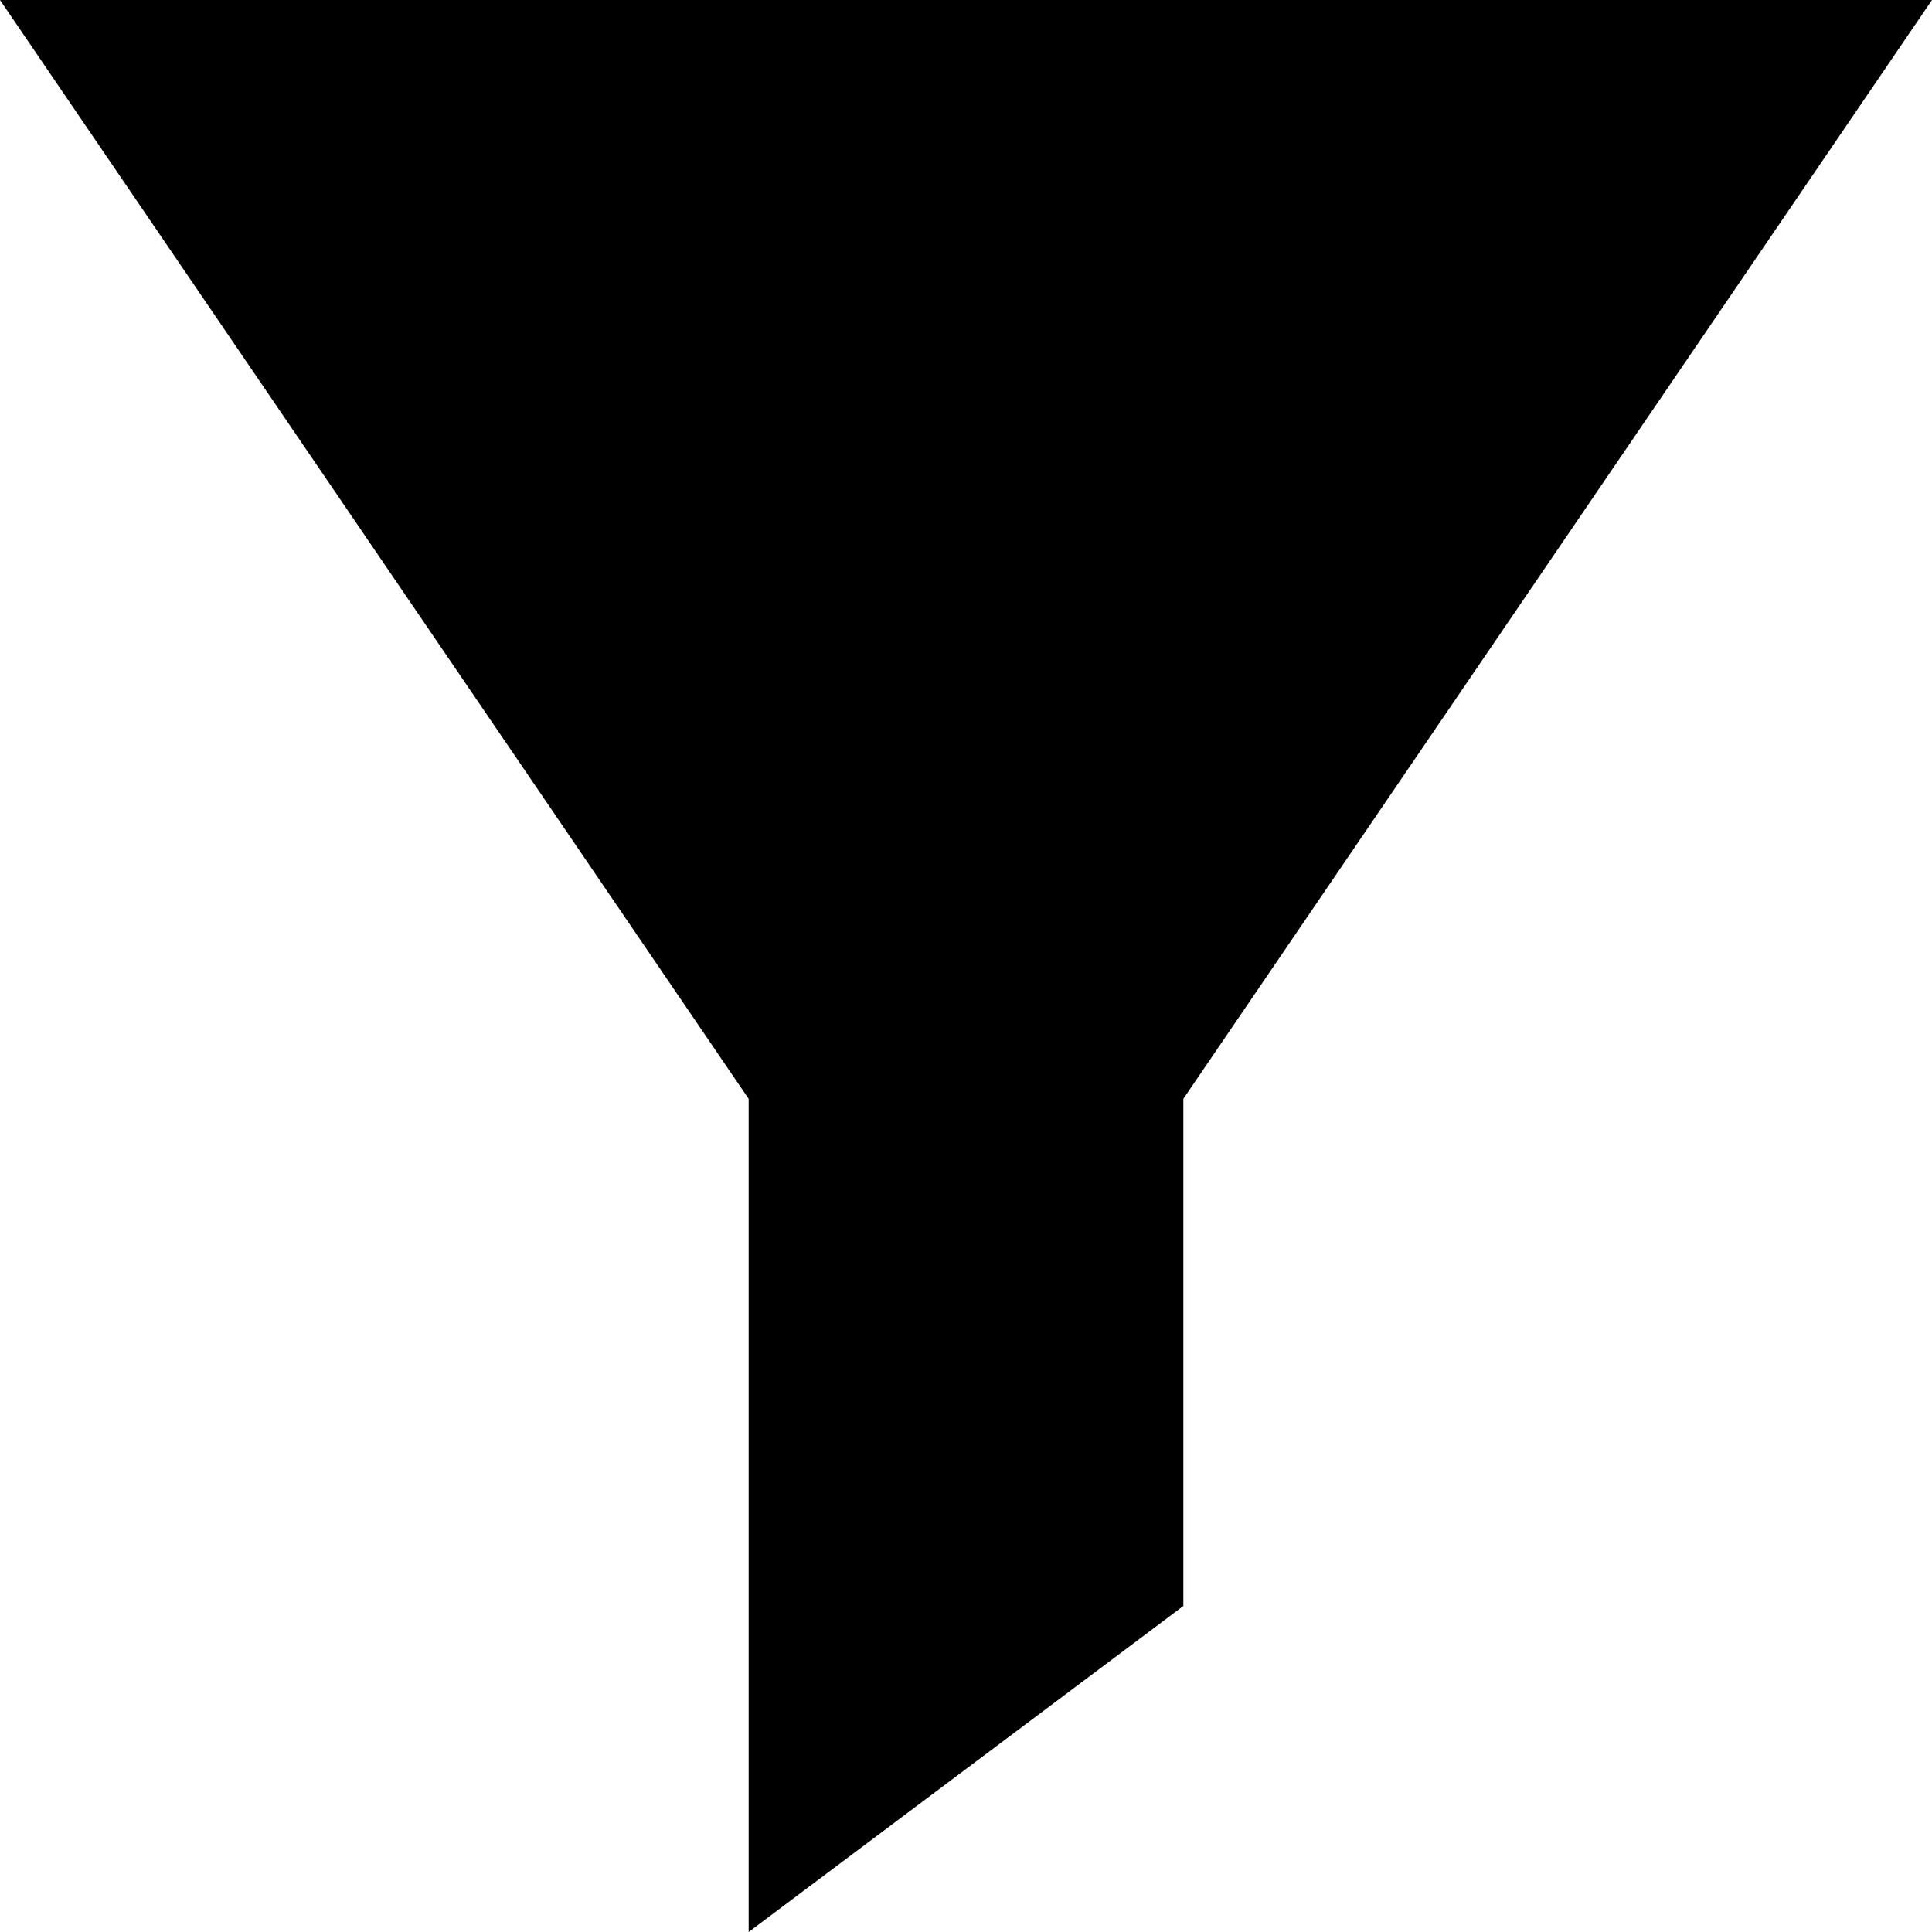
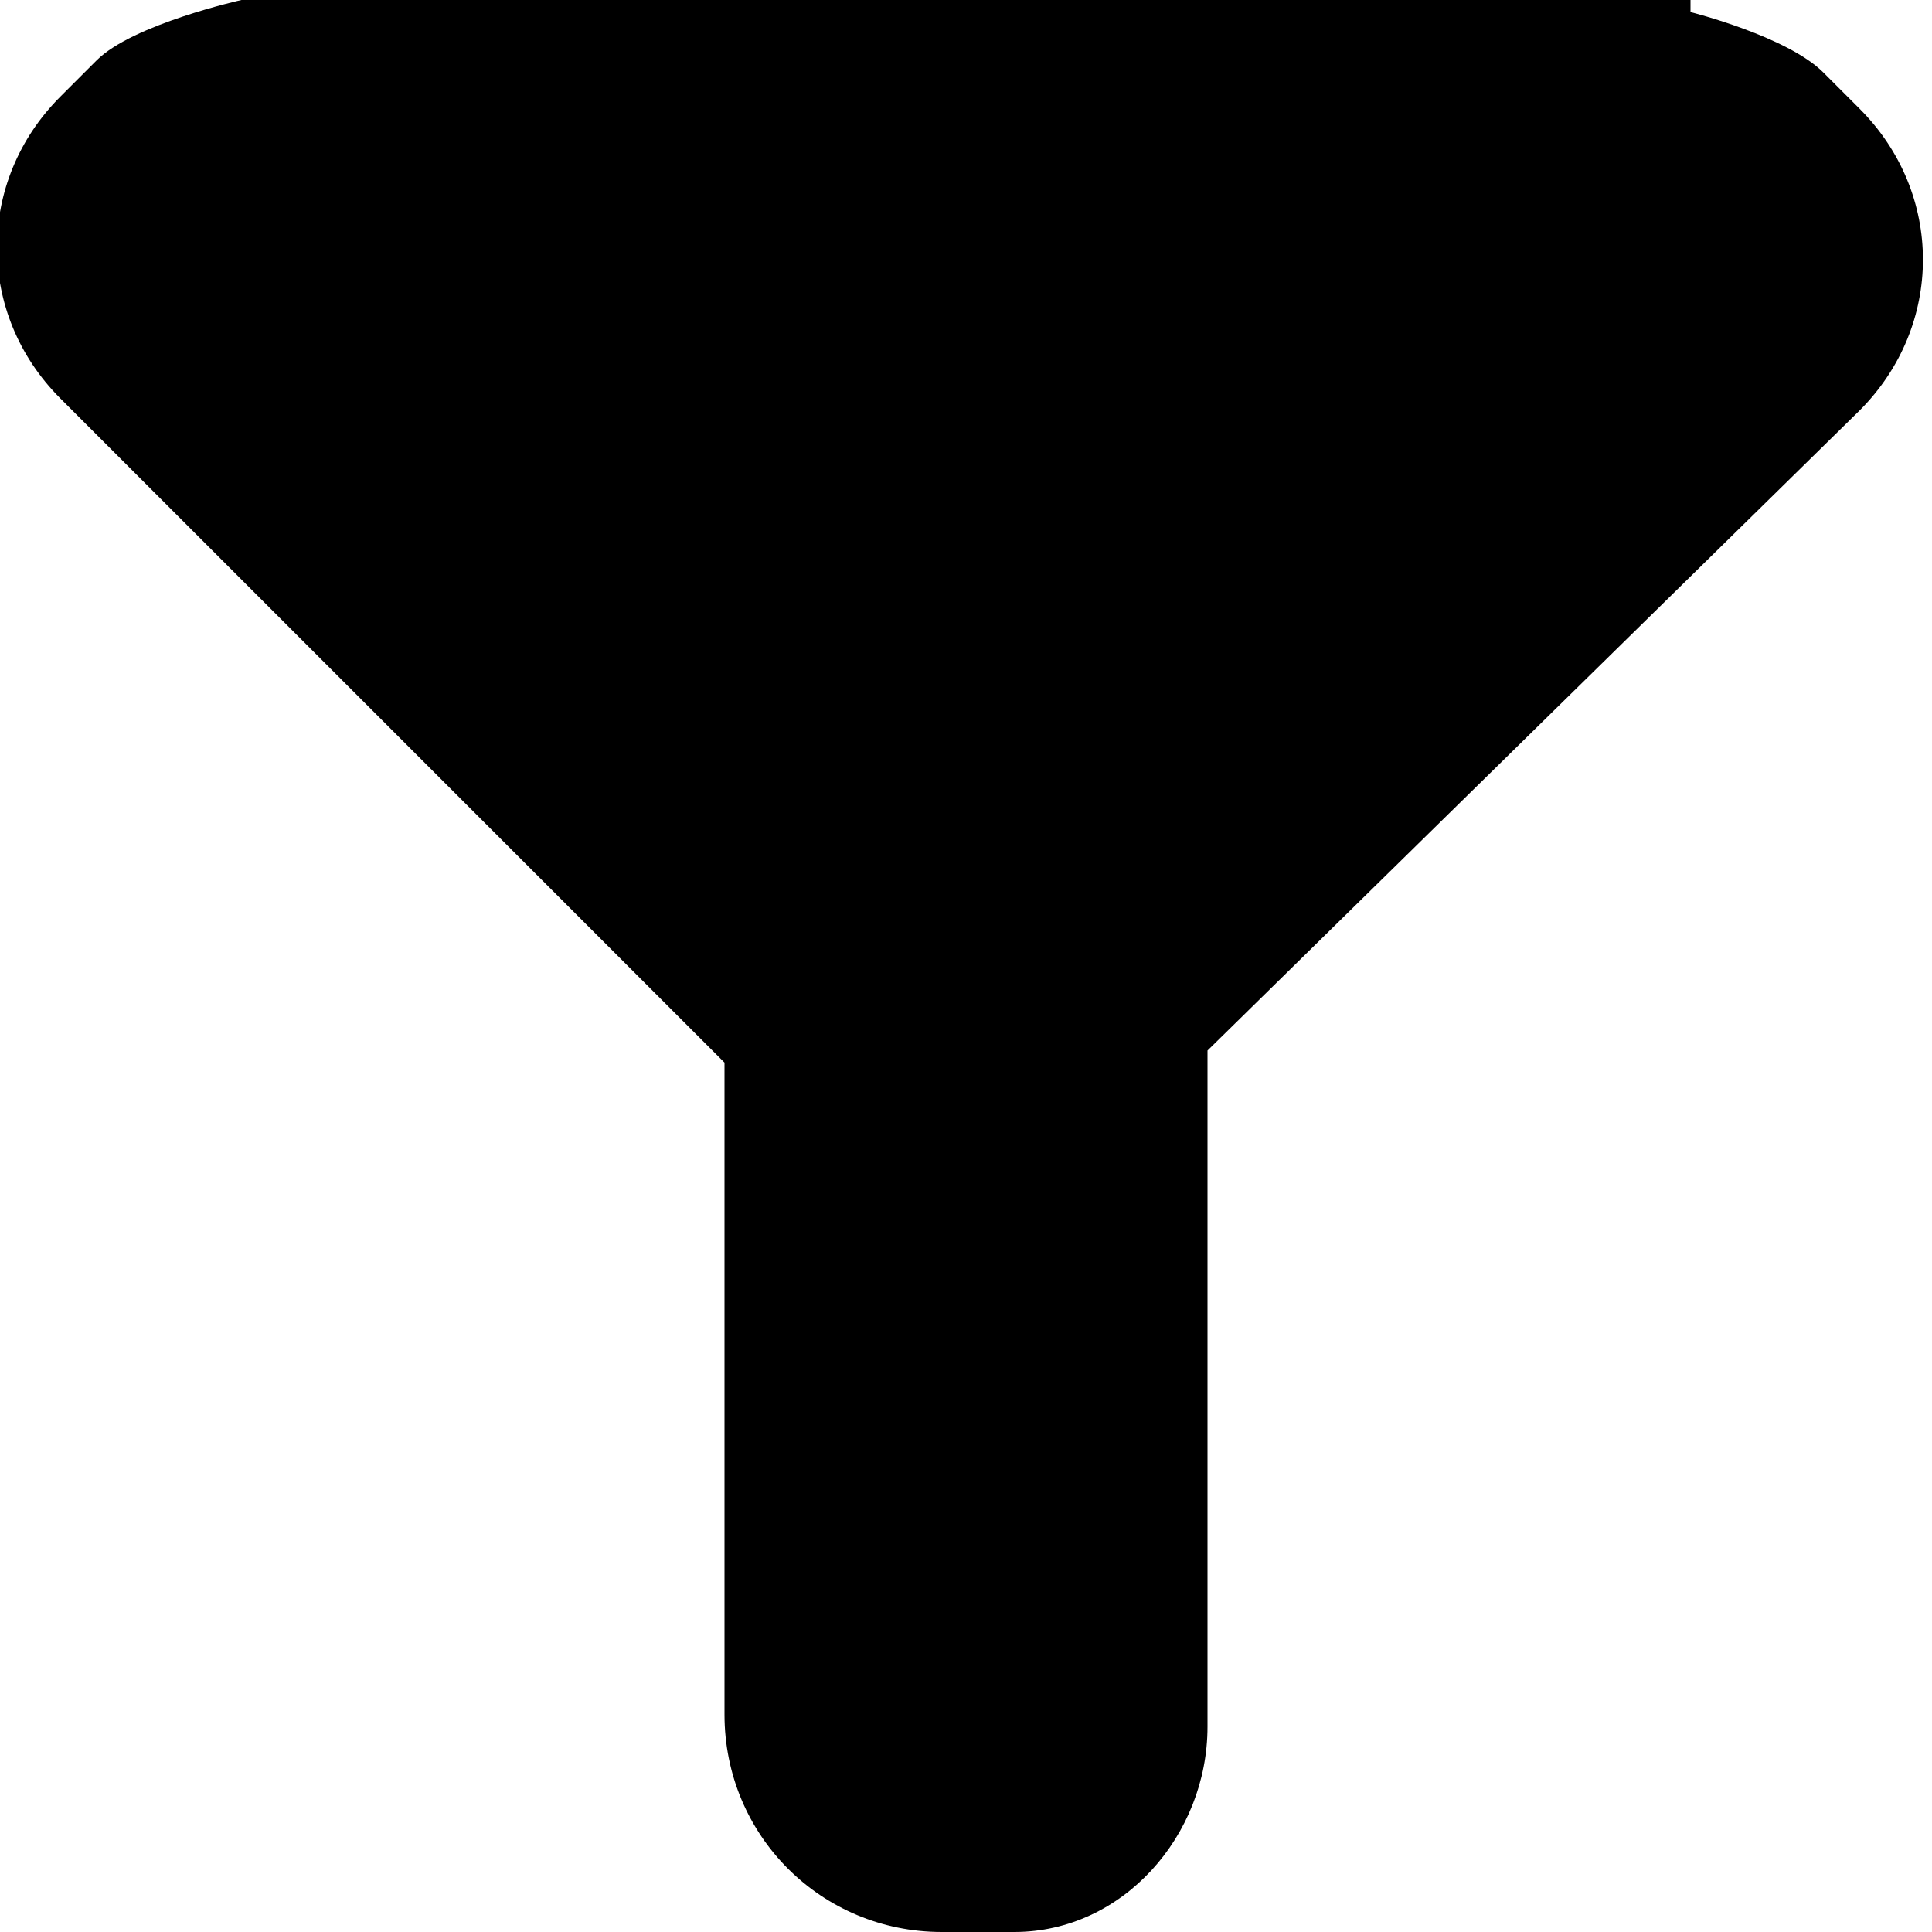
<svg xmlns="http://www.w3.org/2000/svg" version="1.1" x="0px" y="0px" viewBox="0 0 16 16" style="enable-background:new 0 0 16 16;" xml:space="preserve">
-   <polygon points="6.2,16 9.8,13.3 9.8,9.1 16,0 8,0 0,0 6.2,9.1 " />
+   <path stroke="none" id="XMLID_4_" d="M15.4,0.9l-0.3-0.3C14.8,0.3,14,0.1,14,0.1V0H2.1c0,0,0,0,0,0H2v0c0,0-0.9,0.2-1.2,0.5L0.5,0.8  c-0.7,0.7-0.7,1.8,0,2.5l5.4,5.4c0,0,0.1,0.1,0.1,0.1v5.4C6,15.2,6.8,16,7.8,16h0.6c0.9,0,1.6-0.8,1.6-1.7V8.7l5.4-5.3  C16.1,2.7,16.1,1.6,15.4,0.9z" />
</svg>
